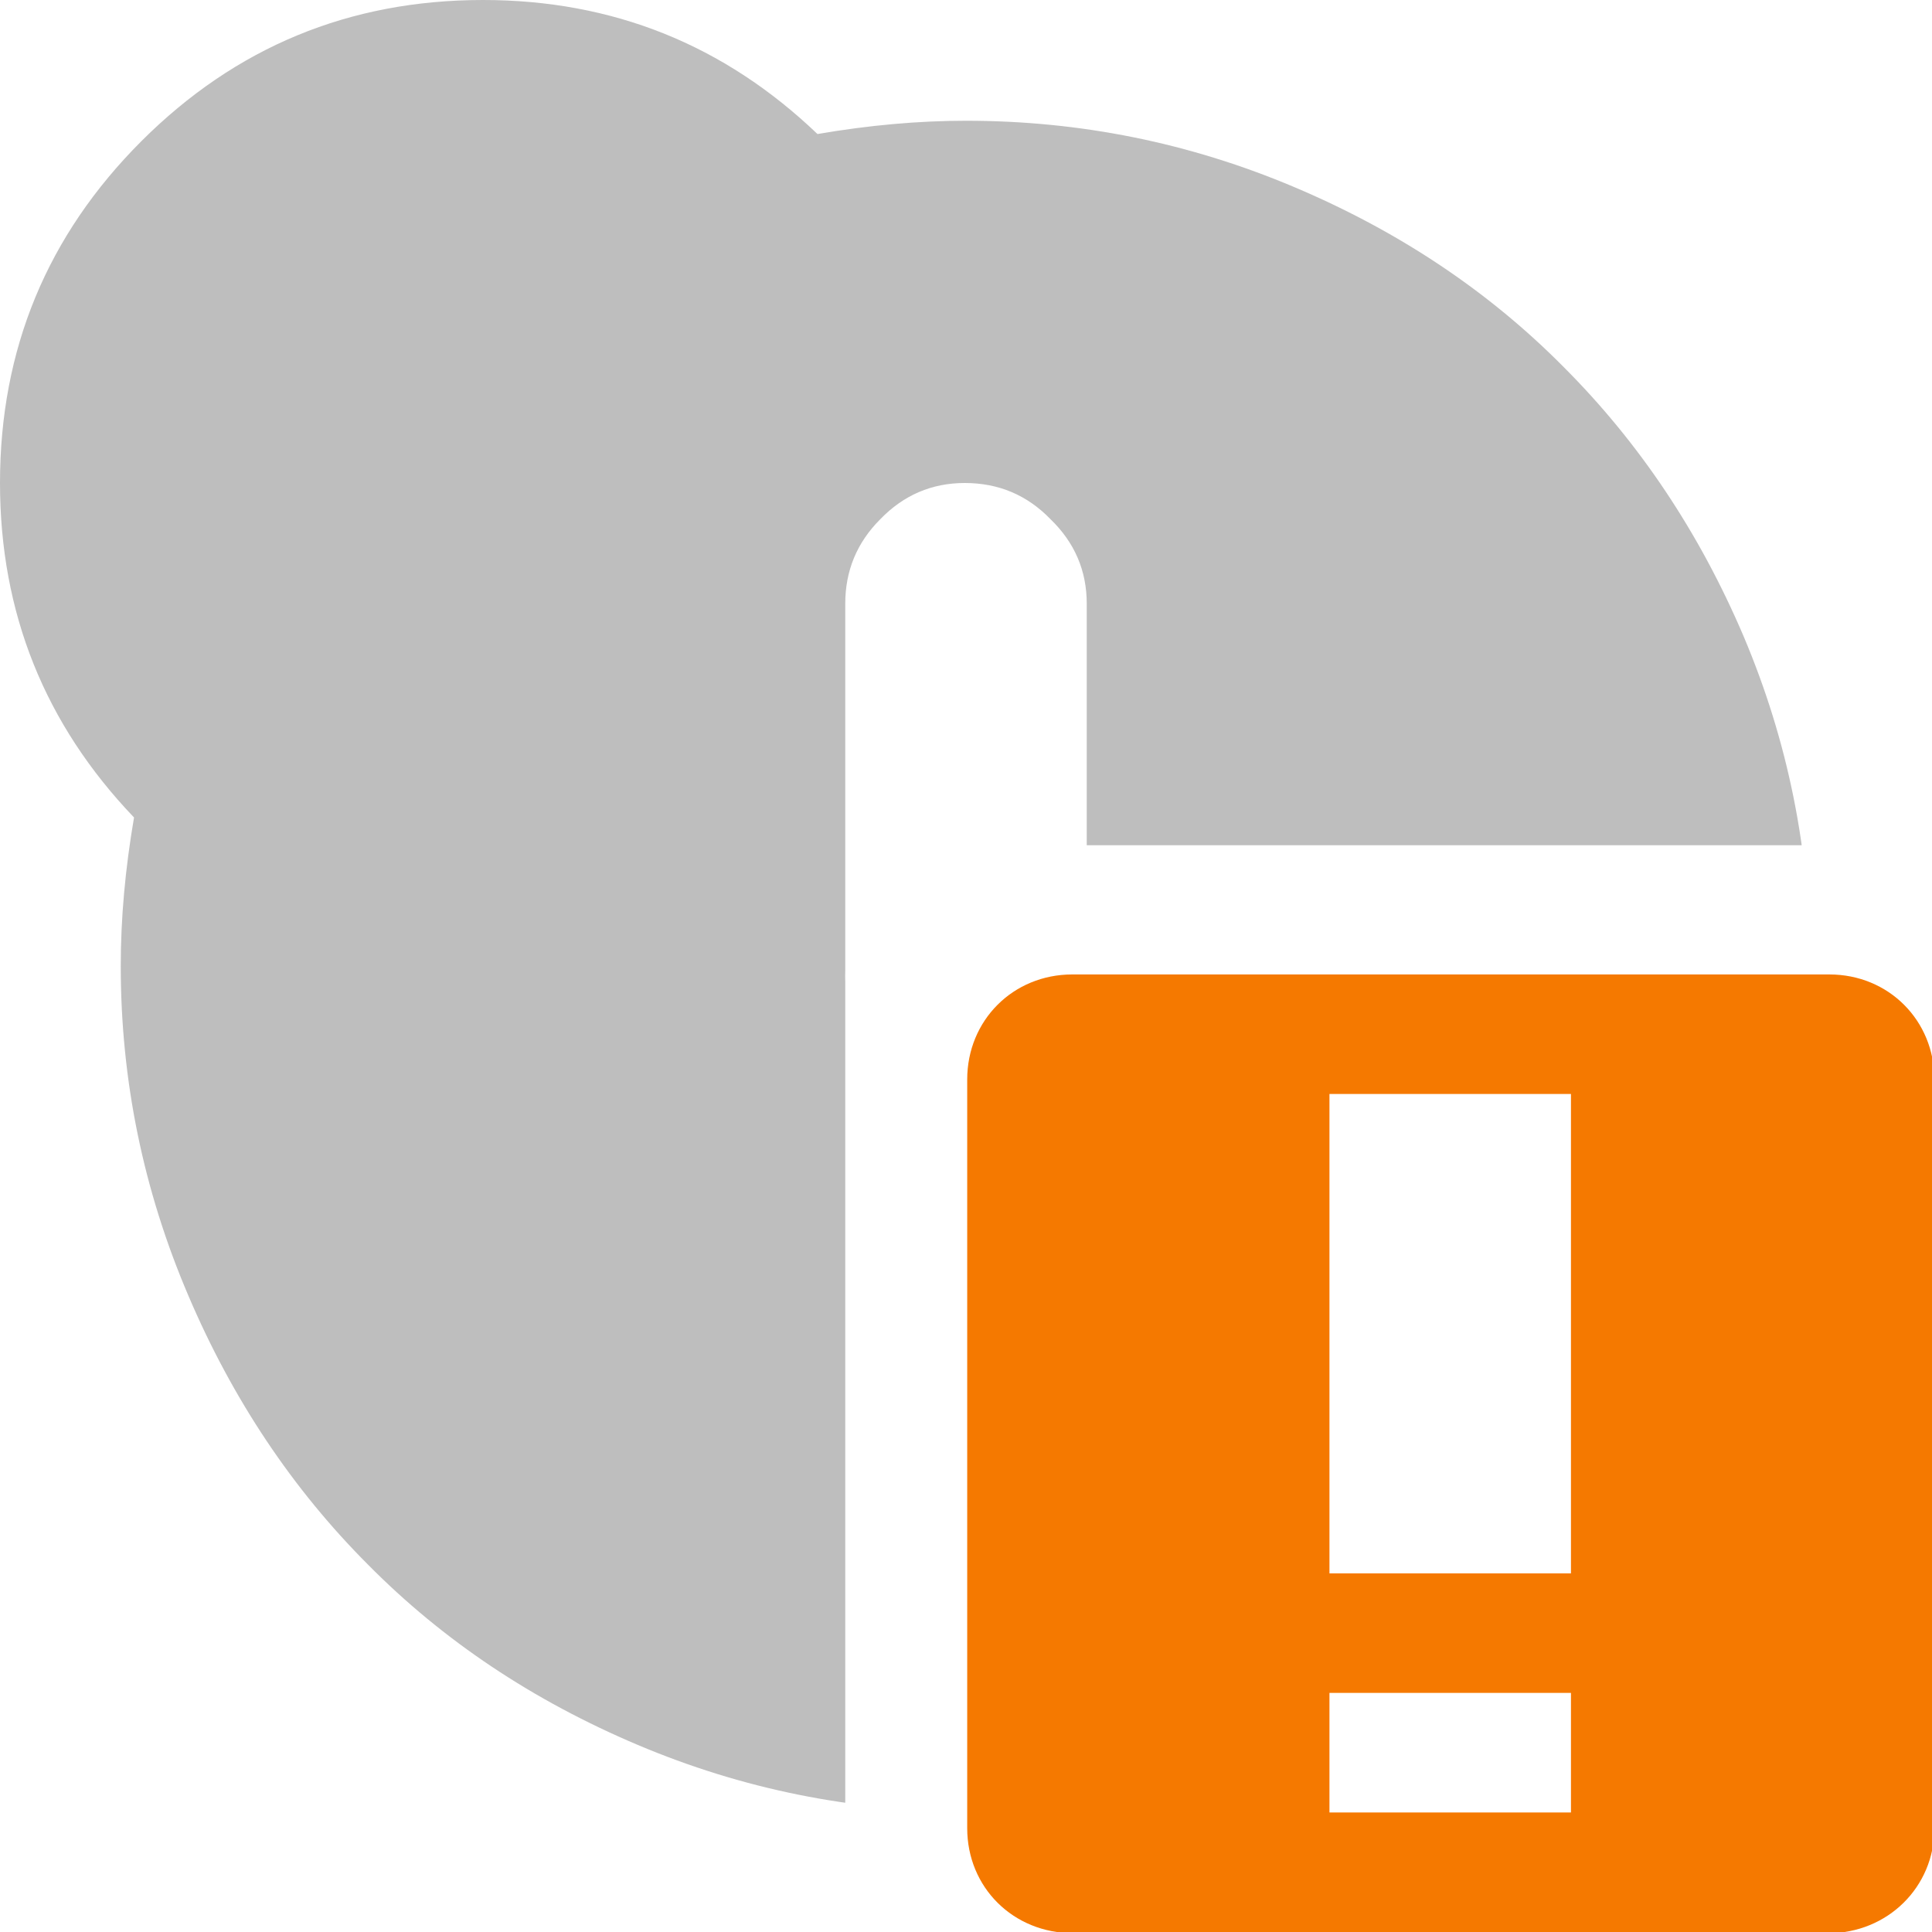
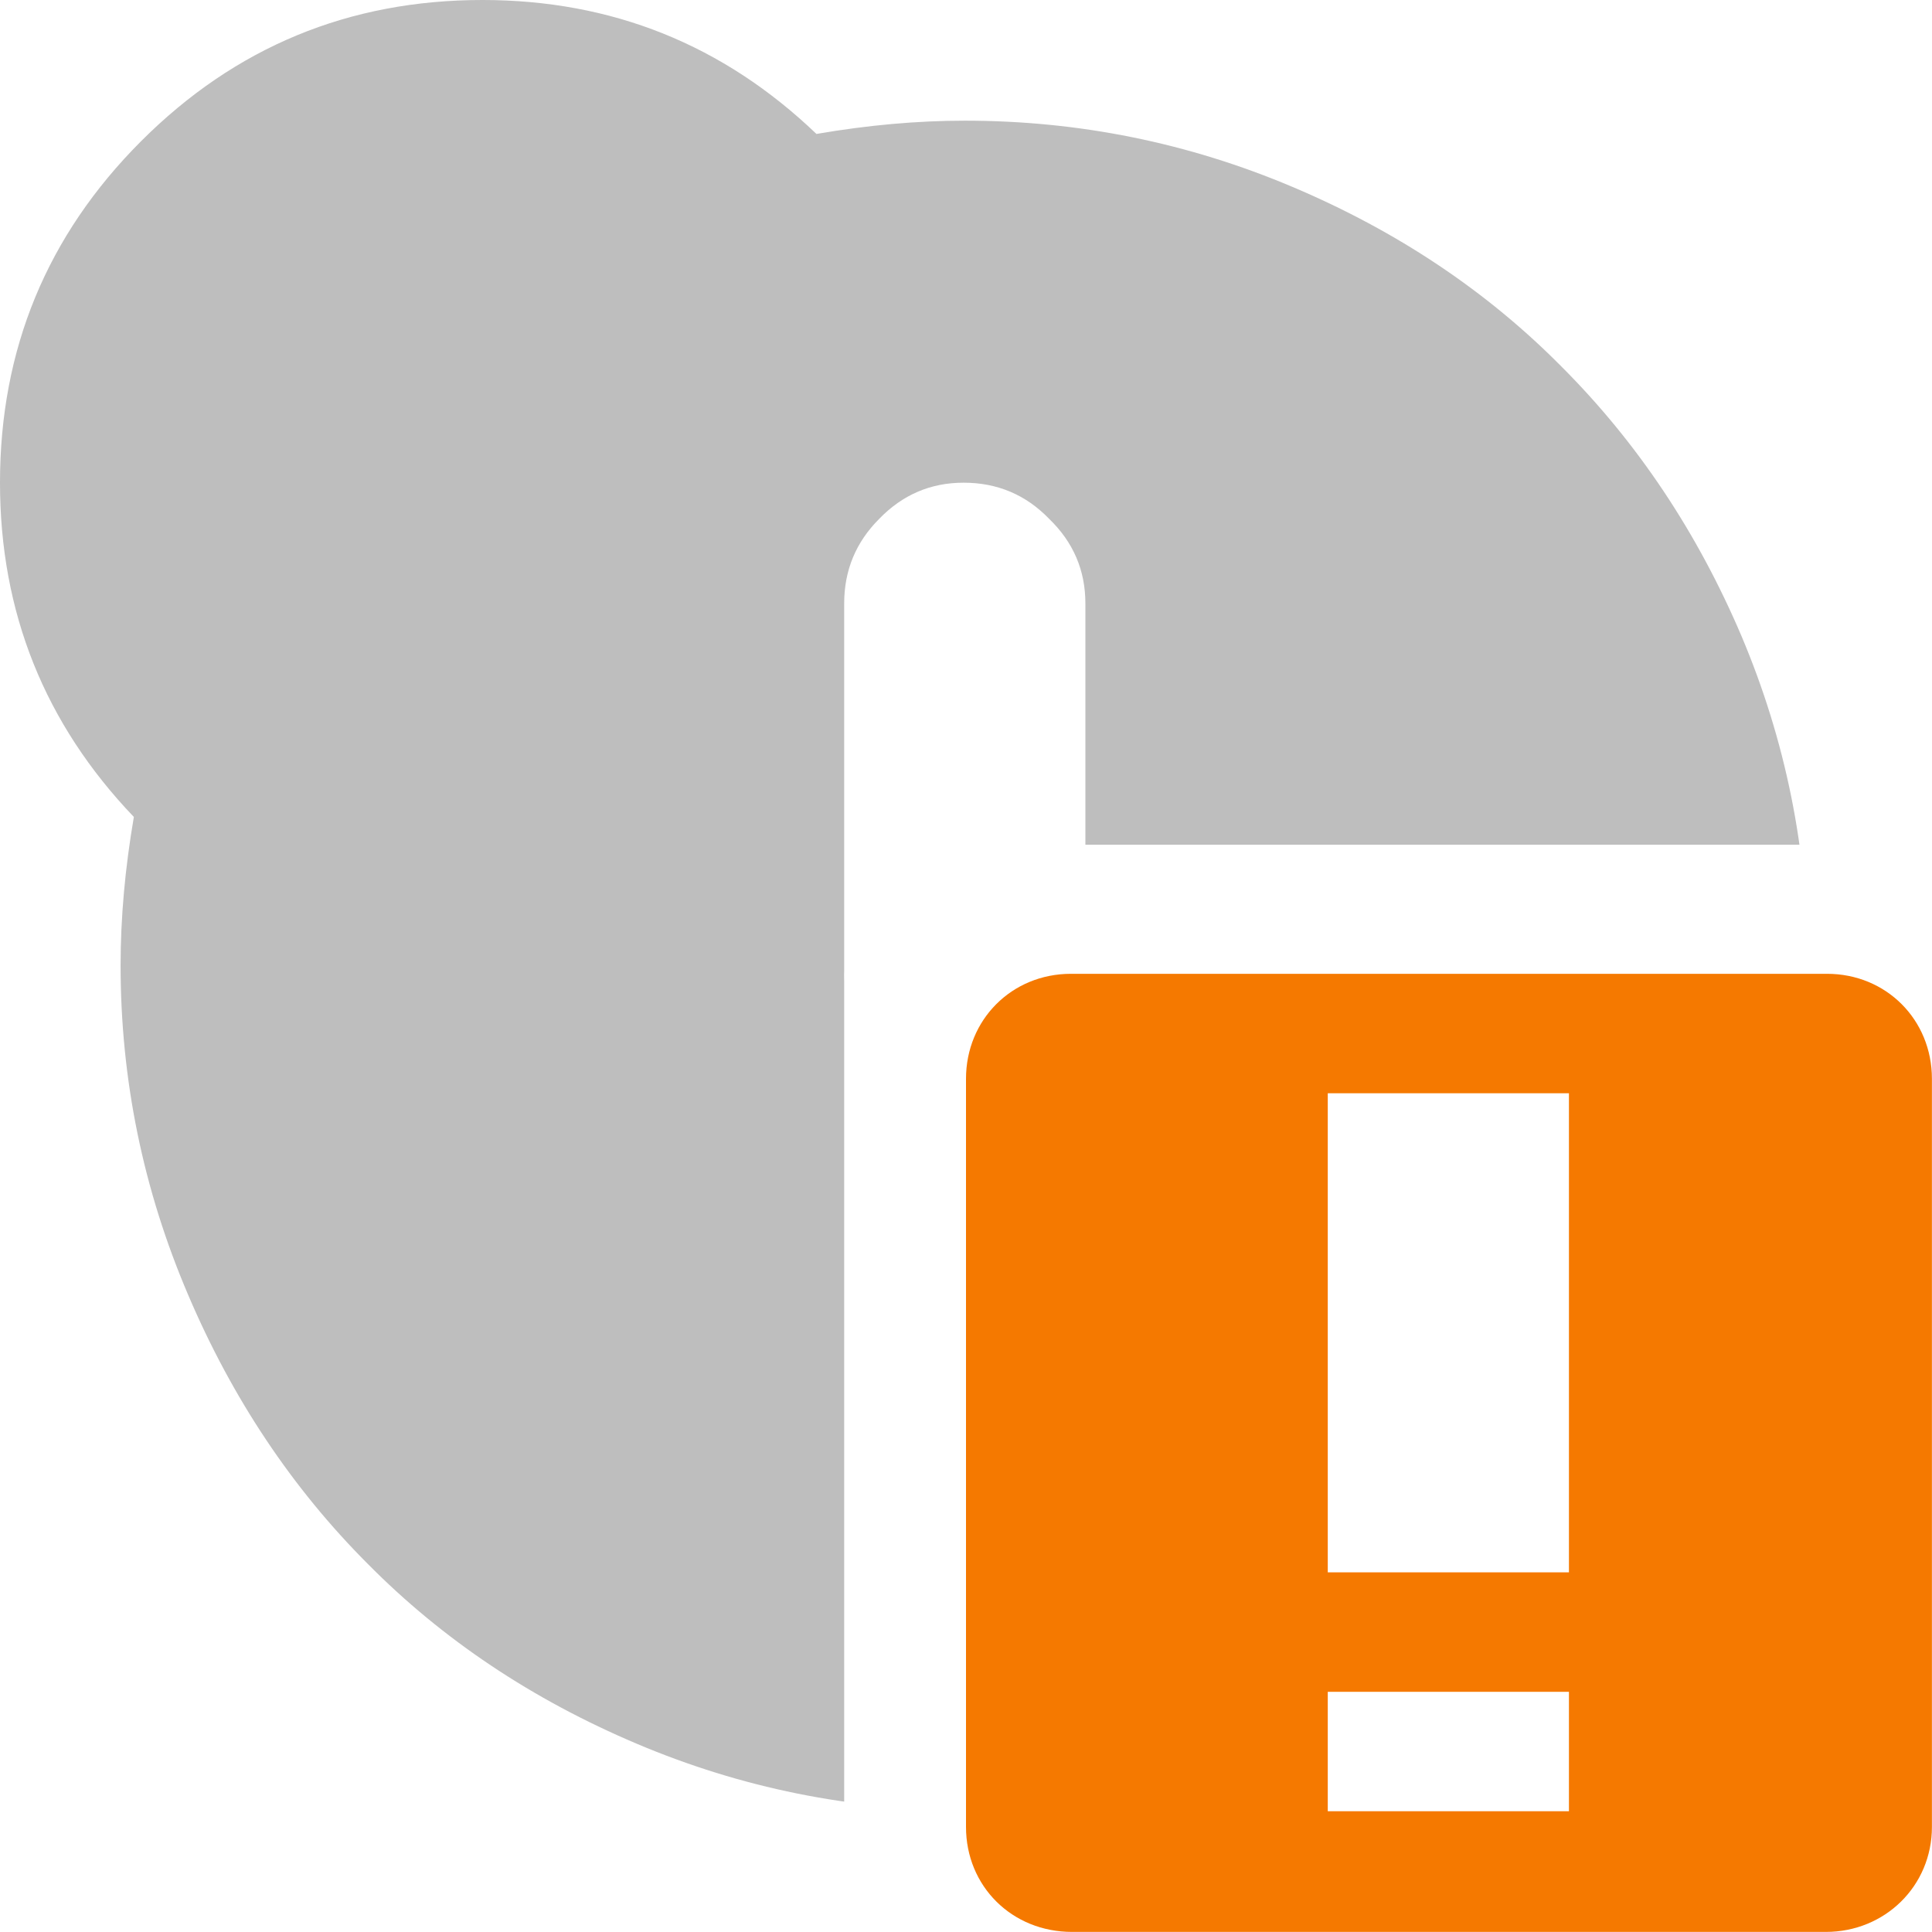
- <svg xmlns="http://www.w3.org/2000/svg" id="svg7384" version="1.1" height="16" width="16">
-   <defs id="defs7386">
+ <svg xmlns="http://www.w3.org/2000/svg" version="1.1" x="0px" y="0px" width="24px" height="24px" viewBox="-402.5 403.5 24 24" enable-background="new -402.5 403.5 24 24" xml:space="preserve">
+   <defs>
    <clipPath id="clipPath3939">
-       <path d="m101 277 0 16 7 0L108 284.8c0-0.42 0.41-0.8 0.8-0.8l8.2 0L117 277z" id="path3941" />
+       <path d="m101 277 0 16 7 0L108 284.8c0-0.42 0.41-0.8 0.8-0.8l8.2 0L117 277z" />
    </clipPath>
  </defs>
-   <g transform="translate(-101,-277)" id="layer9">
-     <path d="m117 289q0 1.66-1.17 2.83Q114.66 293 113 293q-1.61 0-2.77-1.11-0.64 0.11-1.23 0.11-1.42 0-2.72-0.55-1.3-0.55-2.23-1.49-0.94-0.94-1.49-2.23Q102 286.42 102 285q0-0.59 0.11-1.23Q101 282.61 101 281q0-1.66 1.17-2.83Q103.34 277 105 277q1.61 0 2.77 1.11 0.64-0.11 1.23-0.11 1.42 0 2.72 0.55 1.3 0.55 2.23 1.49 0.94 0.94 1.49 2.23 0.55 1.3 0.55 2.72 0 0.59-0.11 1.23Q117 287.39 117 289zM112.47 286.03 110 284.42V282q0-0.41-0.3-0.7Q109.41 281 108.99 281q-0.41 0-0.7 0.3Q108 281.59 108 282v3 0.02 0.02q-0.02 0.64 0.53 0.94l2.89 1.89q0.38 0.22 0.8 0.11 0.42-0.11 0.64-0.49 0.22-0.38 0.1-0.8-0.12-0.42-0.49-0.64z" id="path6" clip-path="url(#clipPath3939)" fill="#bebebe" />
-     <path d="m109.88 285.07c-0.49 0-0.87 0.38-0.87 0.87l0 6.2c0 0.49 0.38 0.87 0.88 0.87l6.25 0c0.49 0 0.88-0.38 0.88-0.87l0-6.2c0-0.49-0.38-0.87-0.87-0.87l-6.25 0zm2.13 0.99 2 0 0 3.97-2 0 0-3.97zm0 4.96 2 0 0 0.99-2 0 0-0.99z" id="path10898-2-9-4" class="warning" fill="#f57900" />
+   <g transform="translate(-101,-277)">
+     <path d="m 117,289 q 0,1.66 -1.17,2.83 -1.17,1.17 -2.83,1.17 -1.61,0 -2.77,-1.11 -0.64,0.11 -1.23,0.11 -1.42,0 -2.72,-0.55 -1.3,-0.55 -2.23,-1.49 -0.94,-0.94 -1.49,-2.23 Q 102,286.42 102,285 q 0,-0.59 0.11,-1.23 Q 101,282.61 101,281 q 0,-1.66 1.17,-2.83 1.17,-1.17 2.83,-1.17 1.61,0 2.77,1.11 0.64,-0.11 1.23,-0.11 1.42,0 2.72,0.55 1.3,0.55 2.23,1.49 0.94,0.94 1.49,2.23 0.55,1.3 0.55,2.72 0,0.59 -0.11,1.23 1.12,1.17 1.12,2.78 z m -4.53,-2.97 -2.47,-1.61 V 282 q 0,-0.41 -0.3,-0.7 -0.29,-0.3 -0.71,-0.3 -0.41,0 -0.7,0.3 -0.29,0.29 -0.29,0.7 v 3 0.02 0.02 q -0.02,0.64 0.53,0.94 l 2.89,1.89 q 0.38,0.22 0.8,0.11 0.42,-0.11 0.64,-0.49 0.22,-0.38 0.1,-0.8 -0.12,-0.42 -0.49,-0.64 z" clip-path="url(#clipPath3939)" transform="matrix(1.498127,0,0,1.499063,-452.8109,265.2595)" style="fill:#bebebe" />
+     <path d="m -288.197,692.597 c -0.734,0 -1.303,0.57 -1.303,1.304 l 0,9.294 c 0,0.735 0.569,1.304 1.318,1.304 l 9.363,0 c 0.734,0 1.318,-0.57 1.318,-1.304 l 0,-9.294 c 0,-0.735 -0.569,-1.304 -1.303,-1.304 l -9.363,0 z m 3.191,1.484 2.996,0 0,5.951 -2.996,0 0,-5.951 z m 0,7.435 2.996,0 0,1.484 -2.996,0 0,-1.484 z" class="warning" style="fill:#f57900" />
  </g>
-   <g transform="translate(-101,-277)" id="layer10" />
-   <g transform="translate(-101,-277)" id="layer11" />
-   <g transform="translate(-101,-277)" id="layer12" />
-   <g transform="translate(-101,-277)" id="layer13" />
-   <g transform="translate(-101,-277)" id="layer14" />
-   <g transform="translate(-101,-277)" id="layer15" />
-   <g transform="translate(-101,-277)" id="g4953" />
+   <g transform="translate(-101,-277)" />
+   <g transform="translate(-101,-277)" />
+   <g transform="translate(-101,-277)" />
+   <g transform="translate(-101,-277)" />
+   <g transform="translate(-101,-277)" />
+   <g transform="translate(-101,-277)" />
+   <g transform="translate(-101,-277)" />
</svg>
